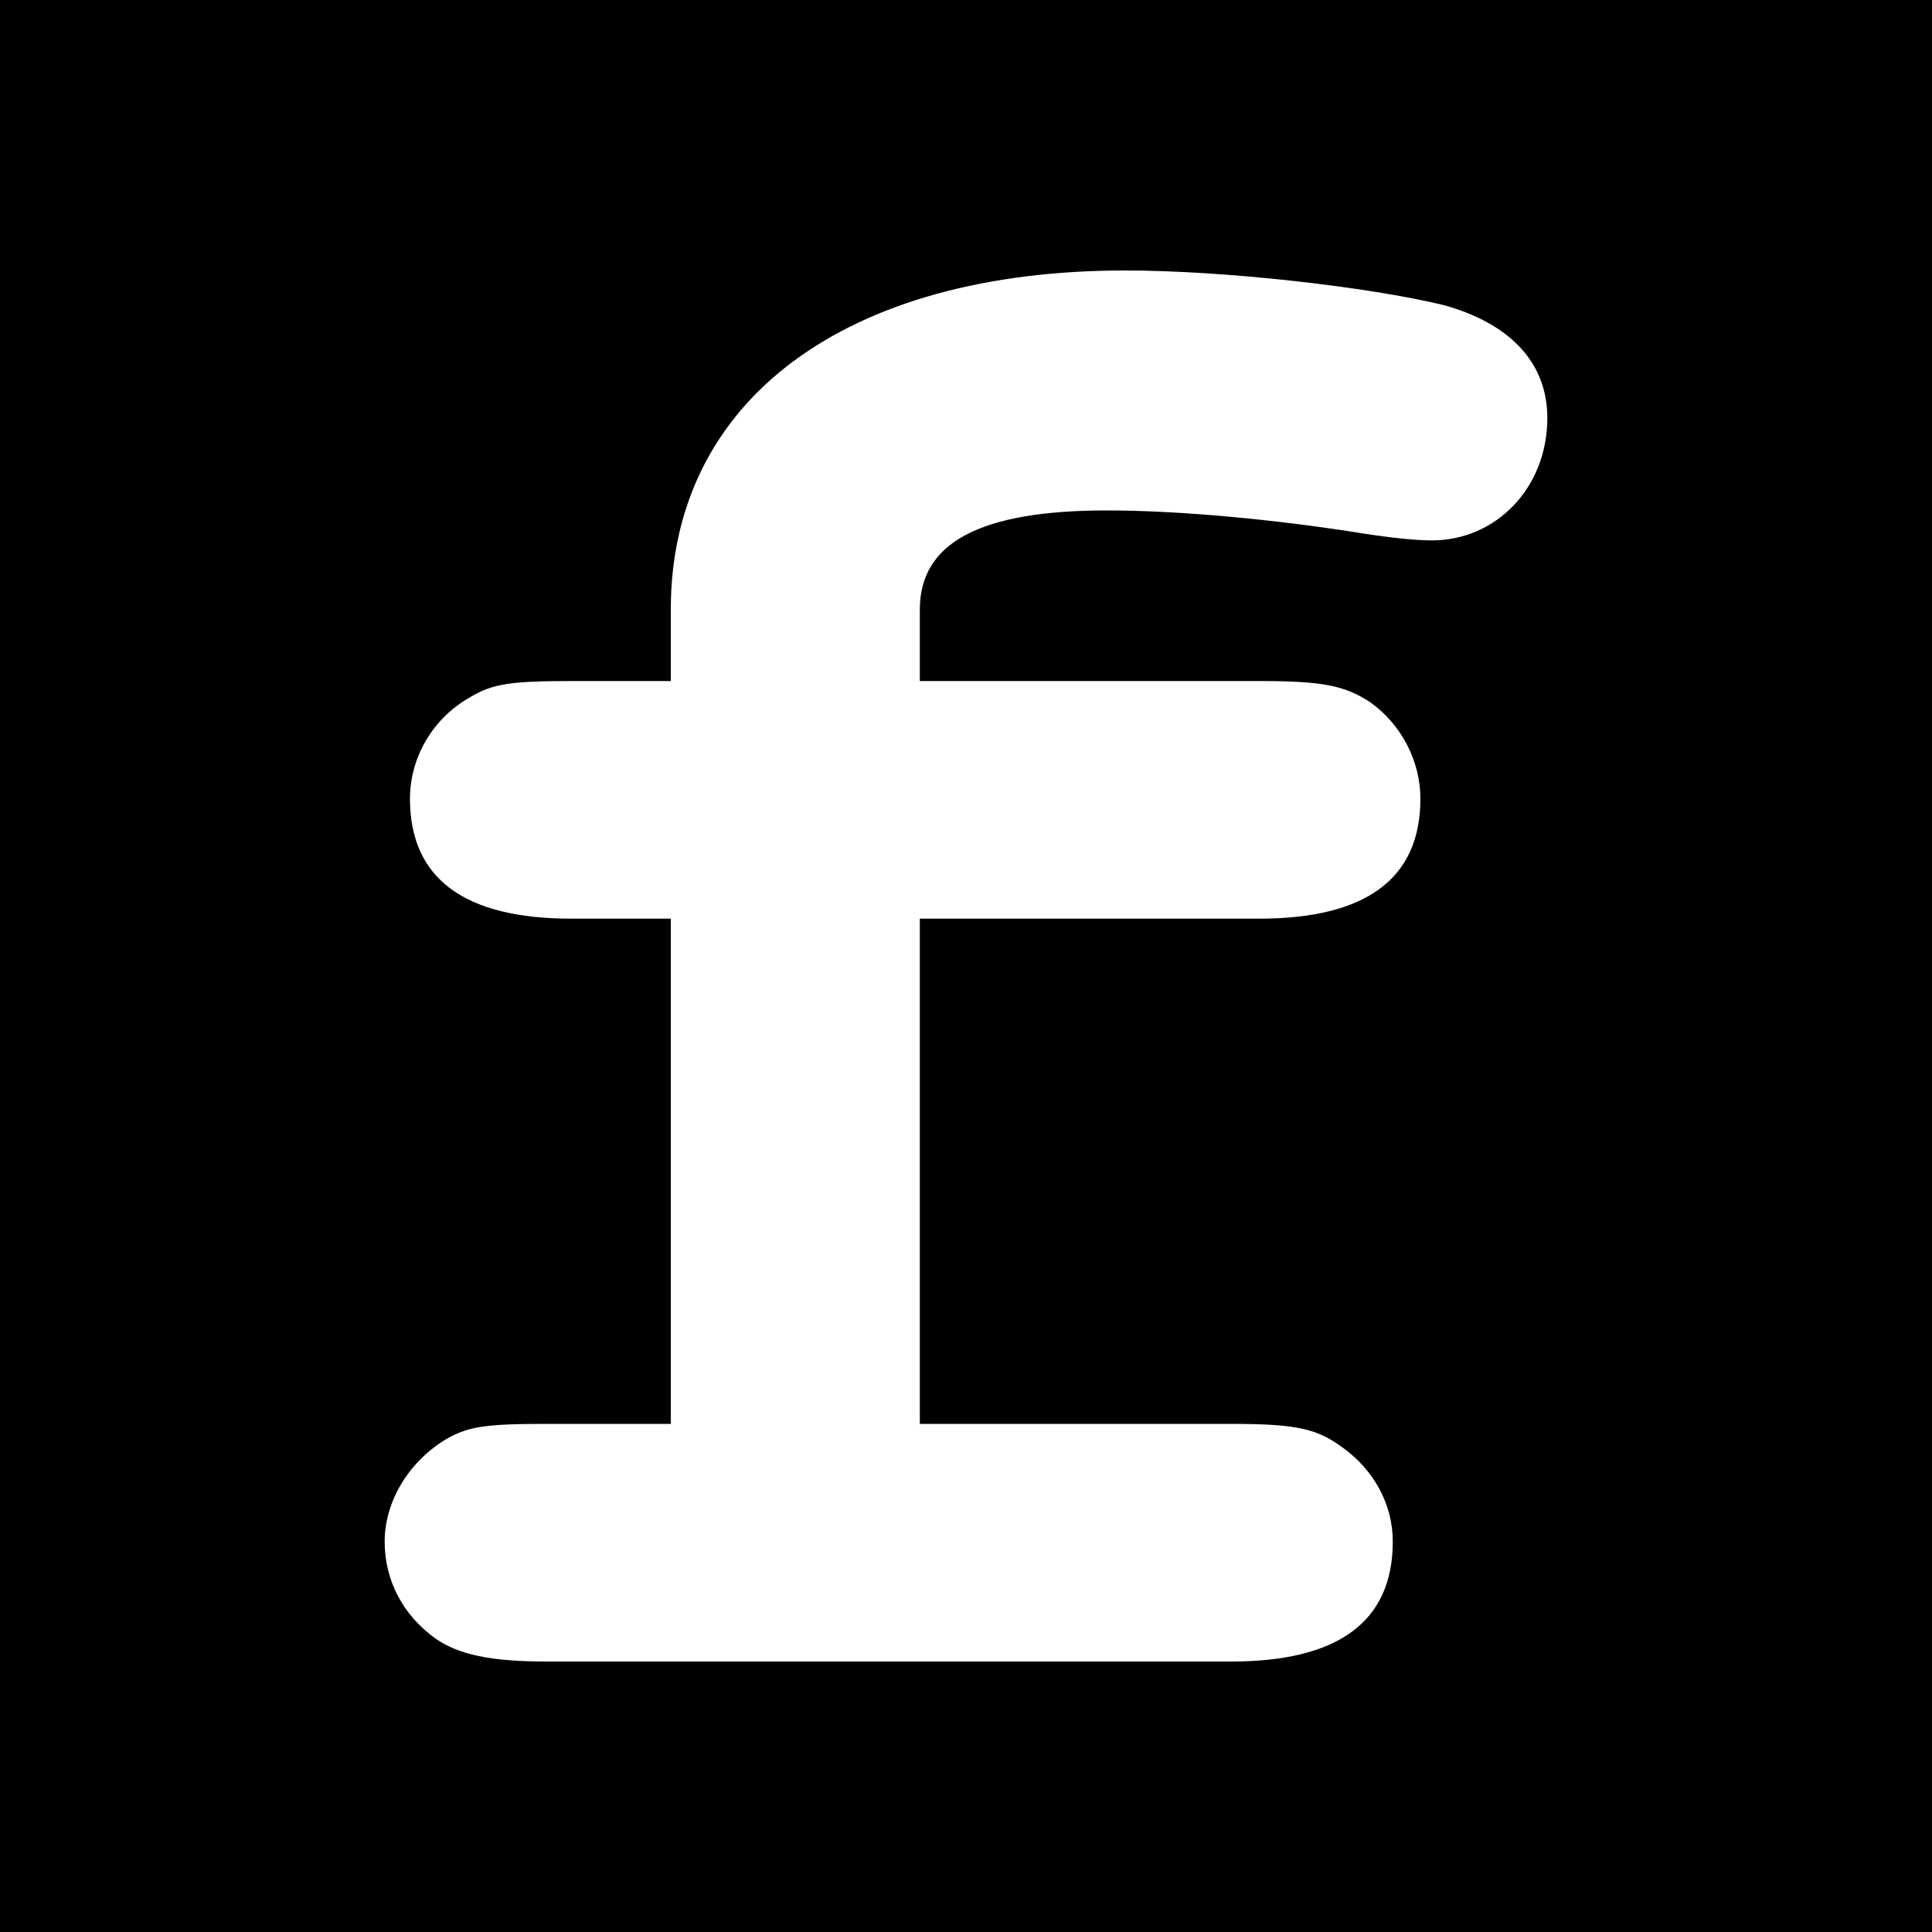
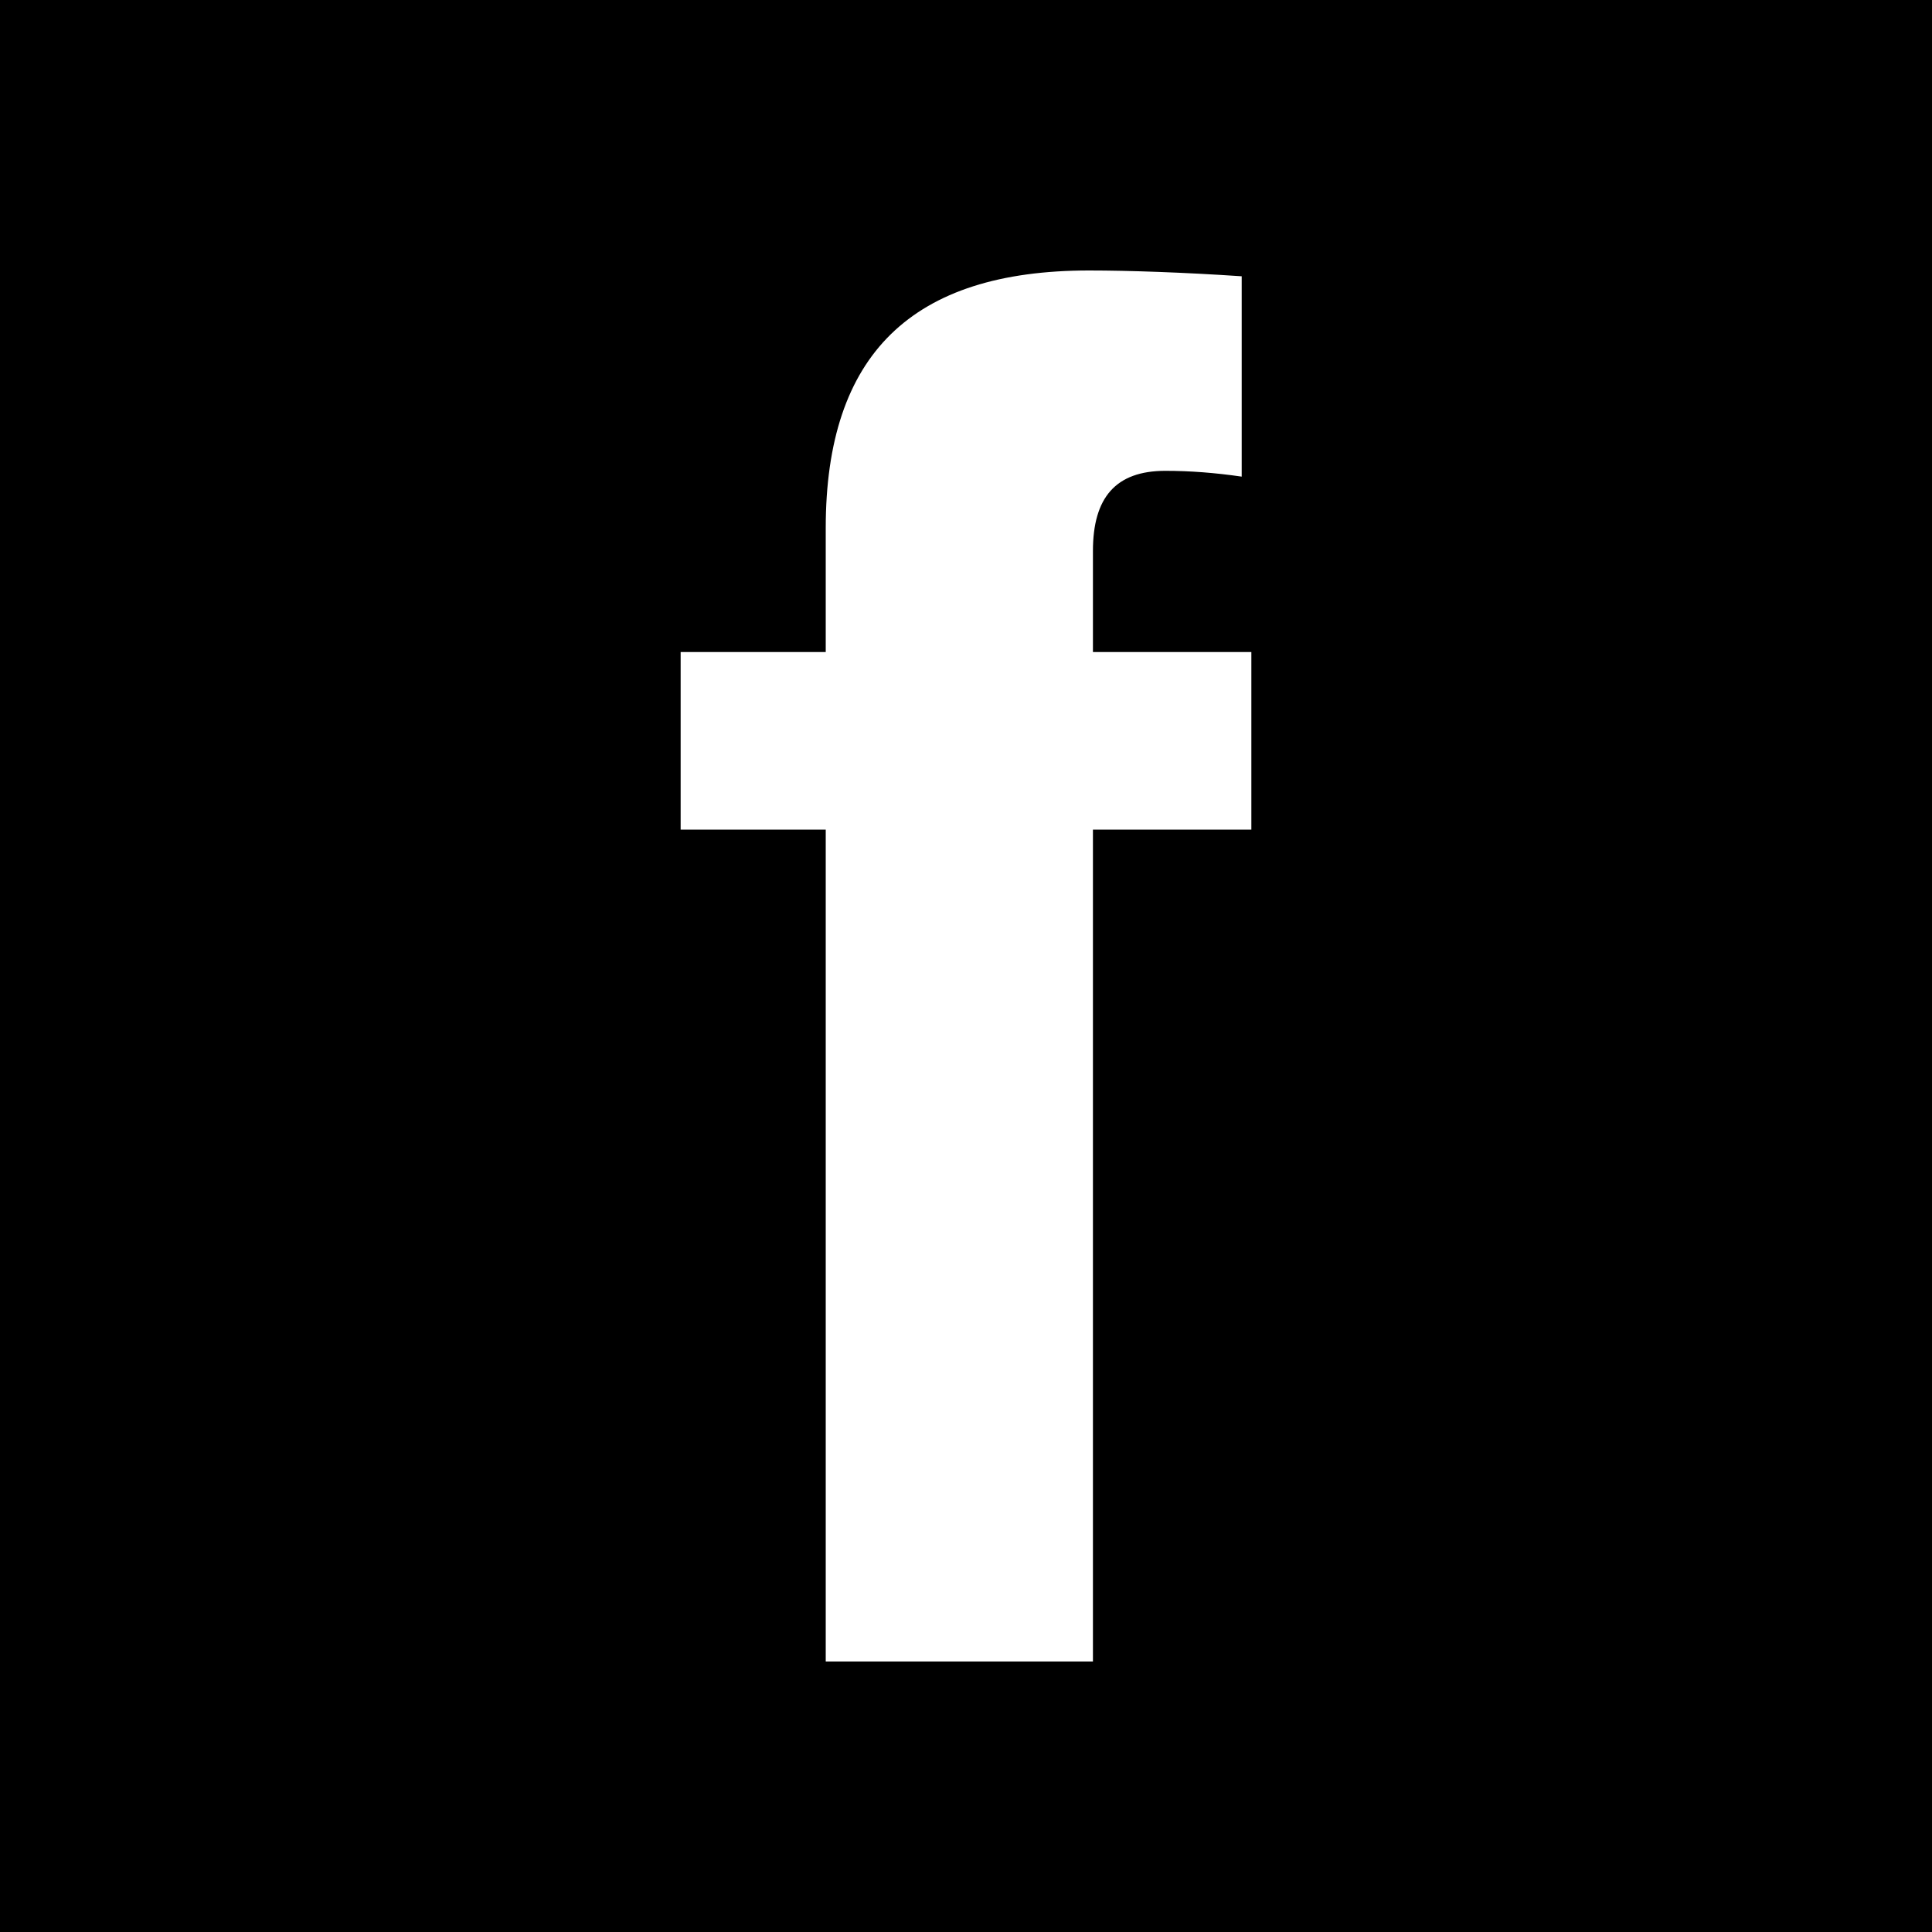
<svg xmlns="http://www.w3.org/2000/svg" viewBox="0 0 100 100">
  <rect width="100" height="100" fill="#000" />
-   <path fill="#fff" d="M47.61 47.55H65.16C70.66 47.55 73.52 45.52 73.52 41.34C73.52 39.43 72.57 37.52 70.9 36.33C69.58 35.49 68.51 35.25 65.16 35.25H47.61V31.55C47.61 28.09 50.72 26.42 57.28 26.42C61.1 26.42 66.12 26.9 70.54 27.61C72.09 27.85 73.28 27.97 74.12 27.97C77.46 27.97 80.09 25.22 80.09 21.64C80.09 18.78 78.18 16.75 74.72 15.79C70.78 14.84 63.37 14 58.24 14C43.79 14 34.72 20.69 34.72 31.55V35.25H29.7C26.48 35.25 25.52 35.37 24.33 36.09C22.42 37.16 21.22 39.19 21.22 41.34C21.22 45.52 24.09 47.55 29.58 47.55H34.72V73.7H28.27C25.16 73.7 24.21 73.82 23.01 74.54C21.1 75.73 19.91 77.76 19.91 79.79C19.91 81.82 20.87 83.61 22.54 84.81C23.73 85.64 25.4 86 28.27 86H63.73C69.22 86 72.09 83.97 72.09 79.79C72.09 77.88 71.13 76.09 69.46 74.9C68.15 73.94 67.07 73.7 63.73 73.7H47.61Z" />
+   <path fill="#fff" d="M64.77 33.75H56.57V28.52C56.57 25.75 57.75 24.37 60.32 24.37C61.6 24.37 62.89 24.47 64.27 24.67V14.3C61.31 14.1 58.44 14 56.37 14C47.19 14 42.74 18.35 42.74 27.33V33.75H35.23V42.94H42.74V86H56.57V42.94H64.77Z" />
</svg>
